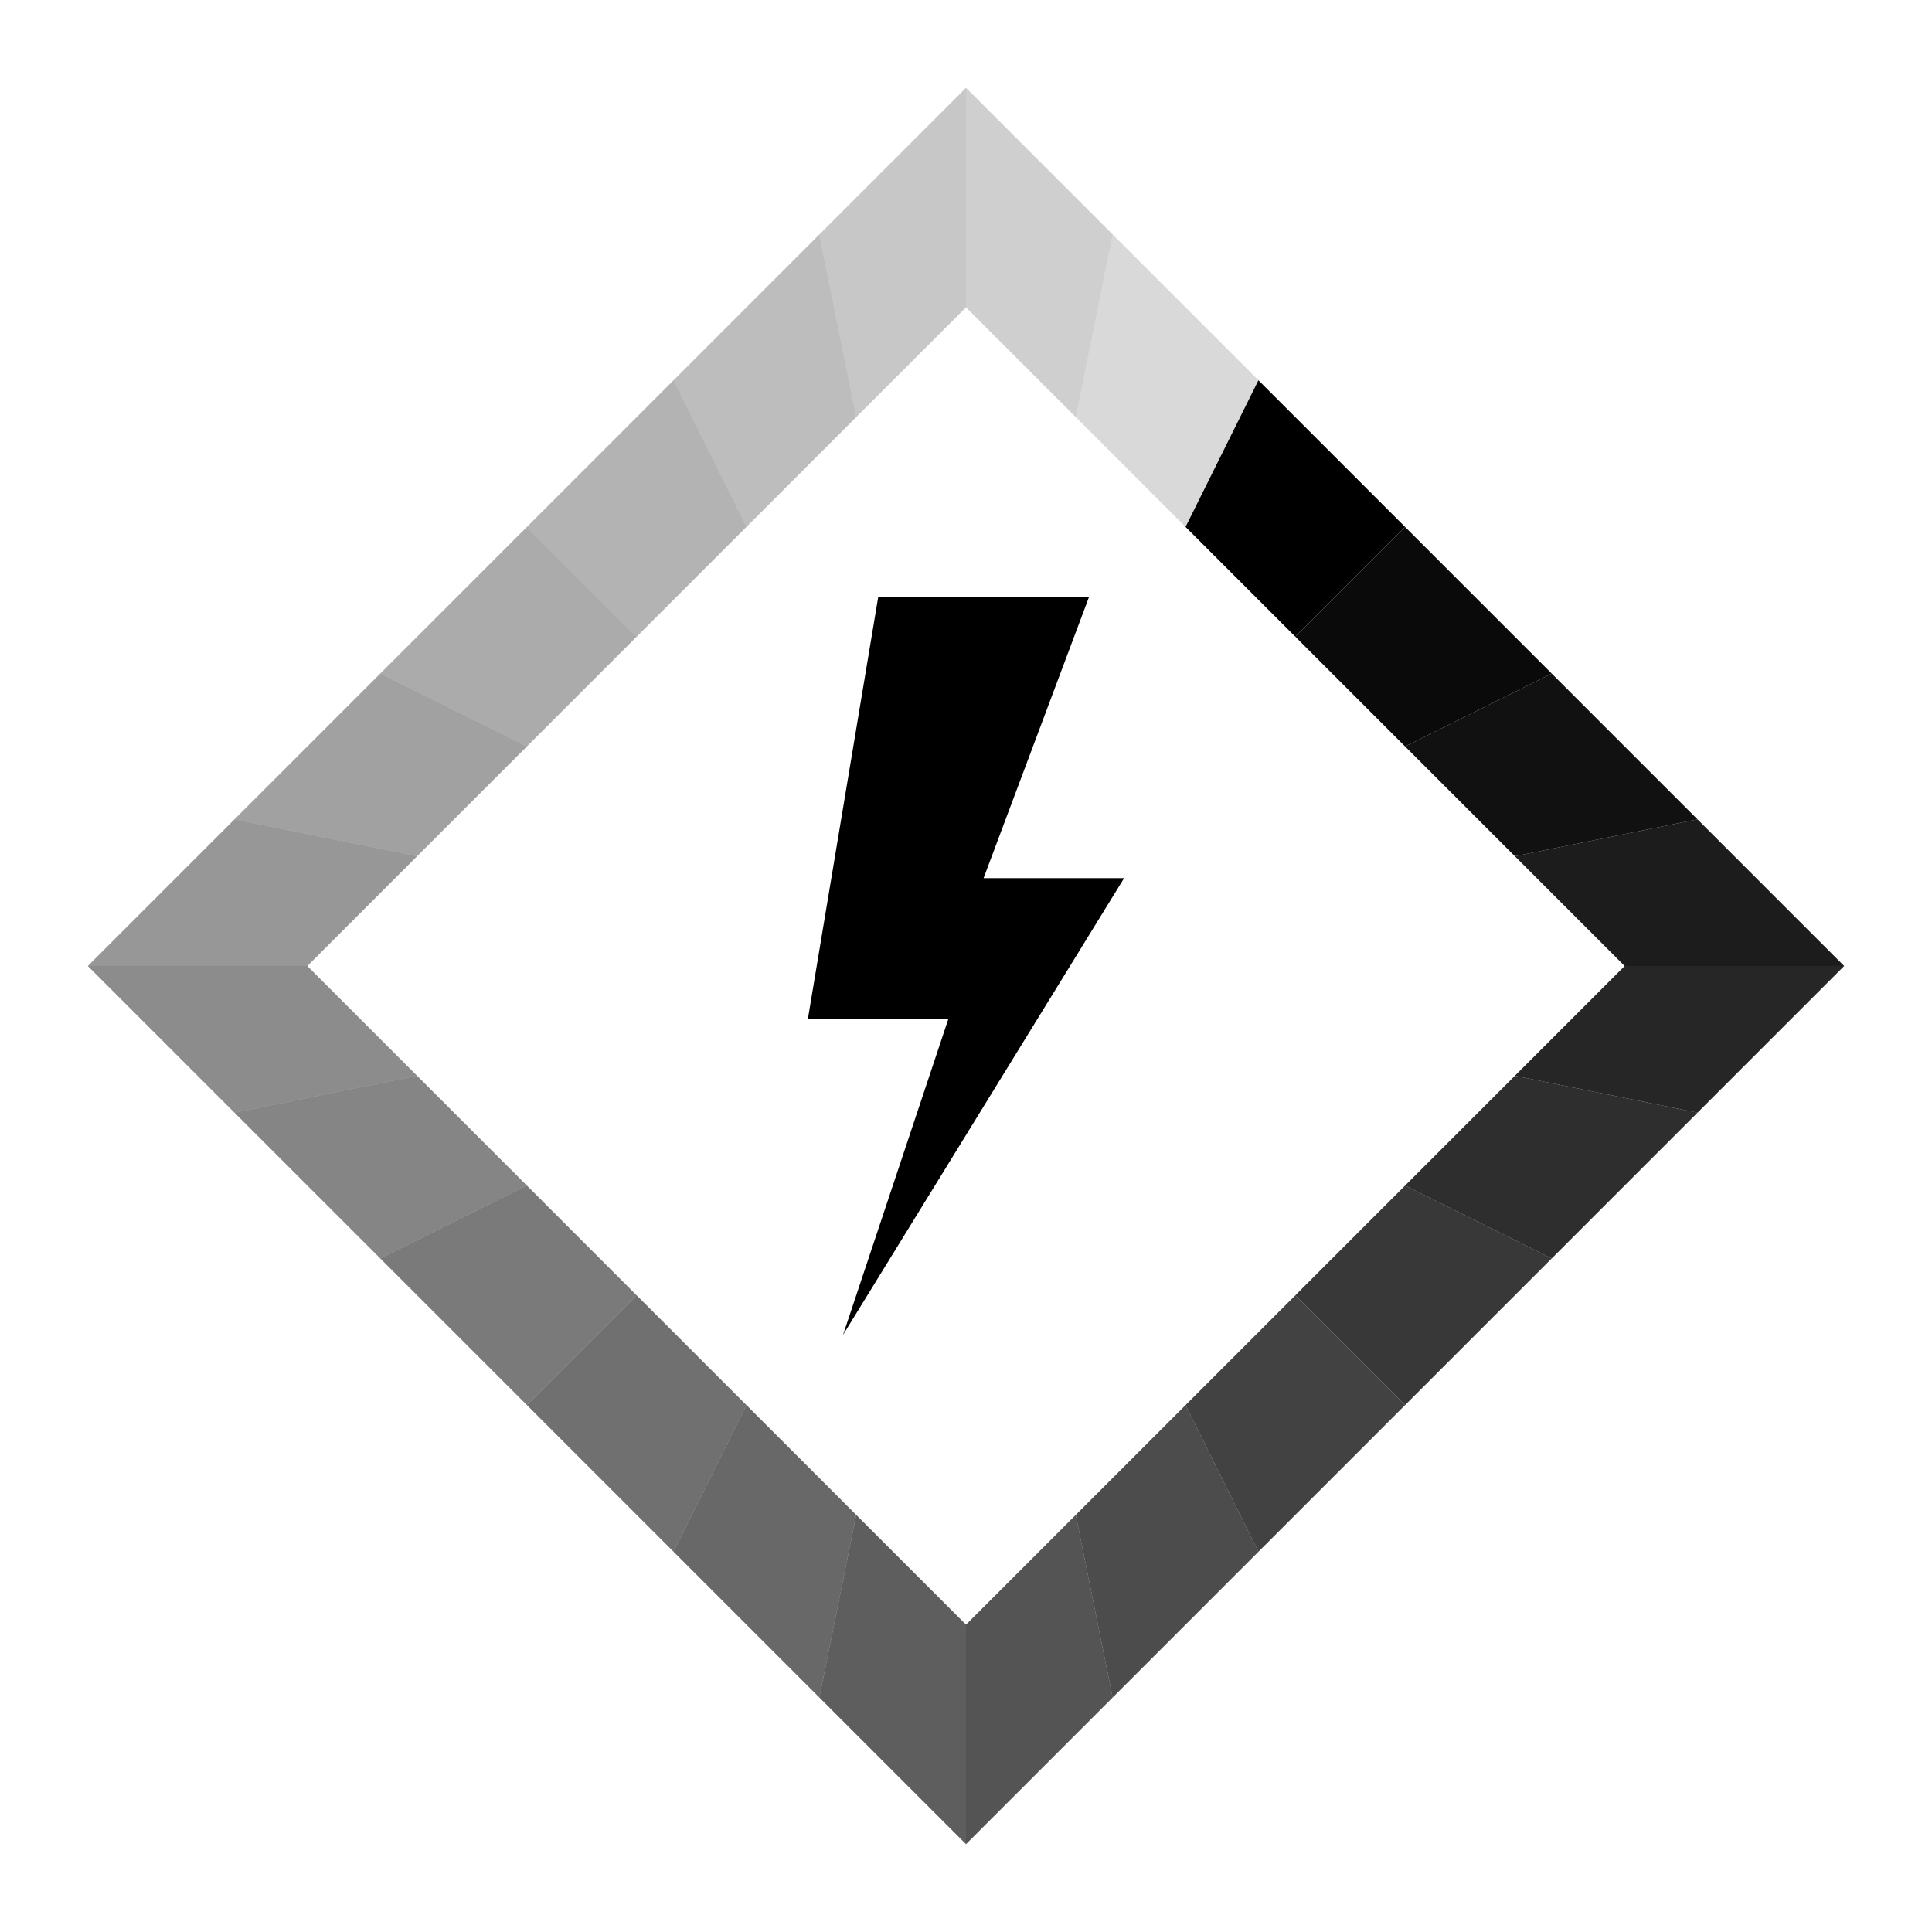
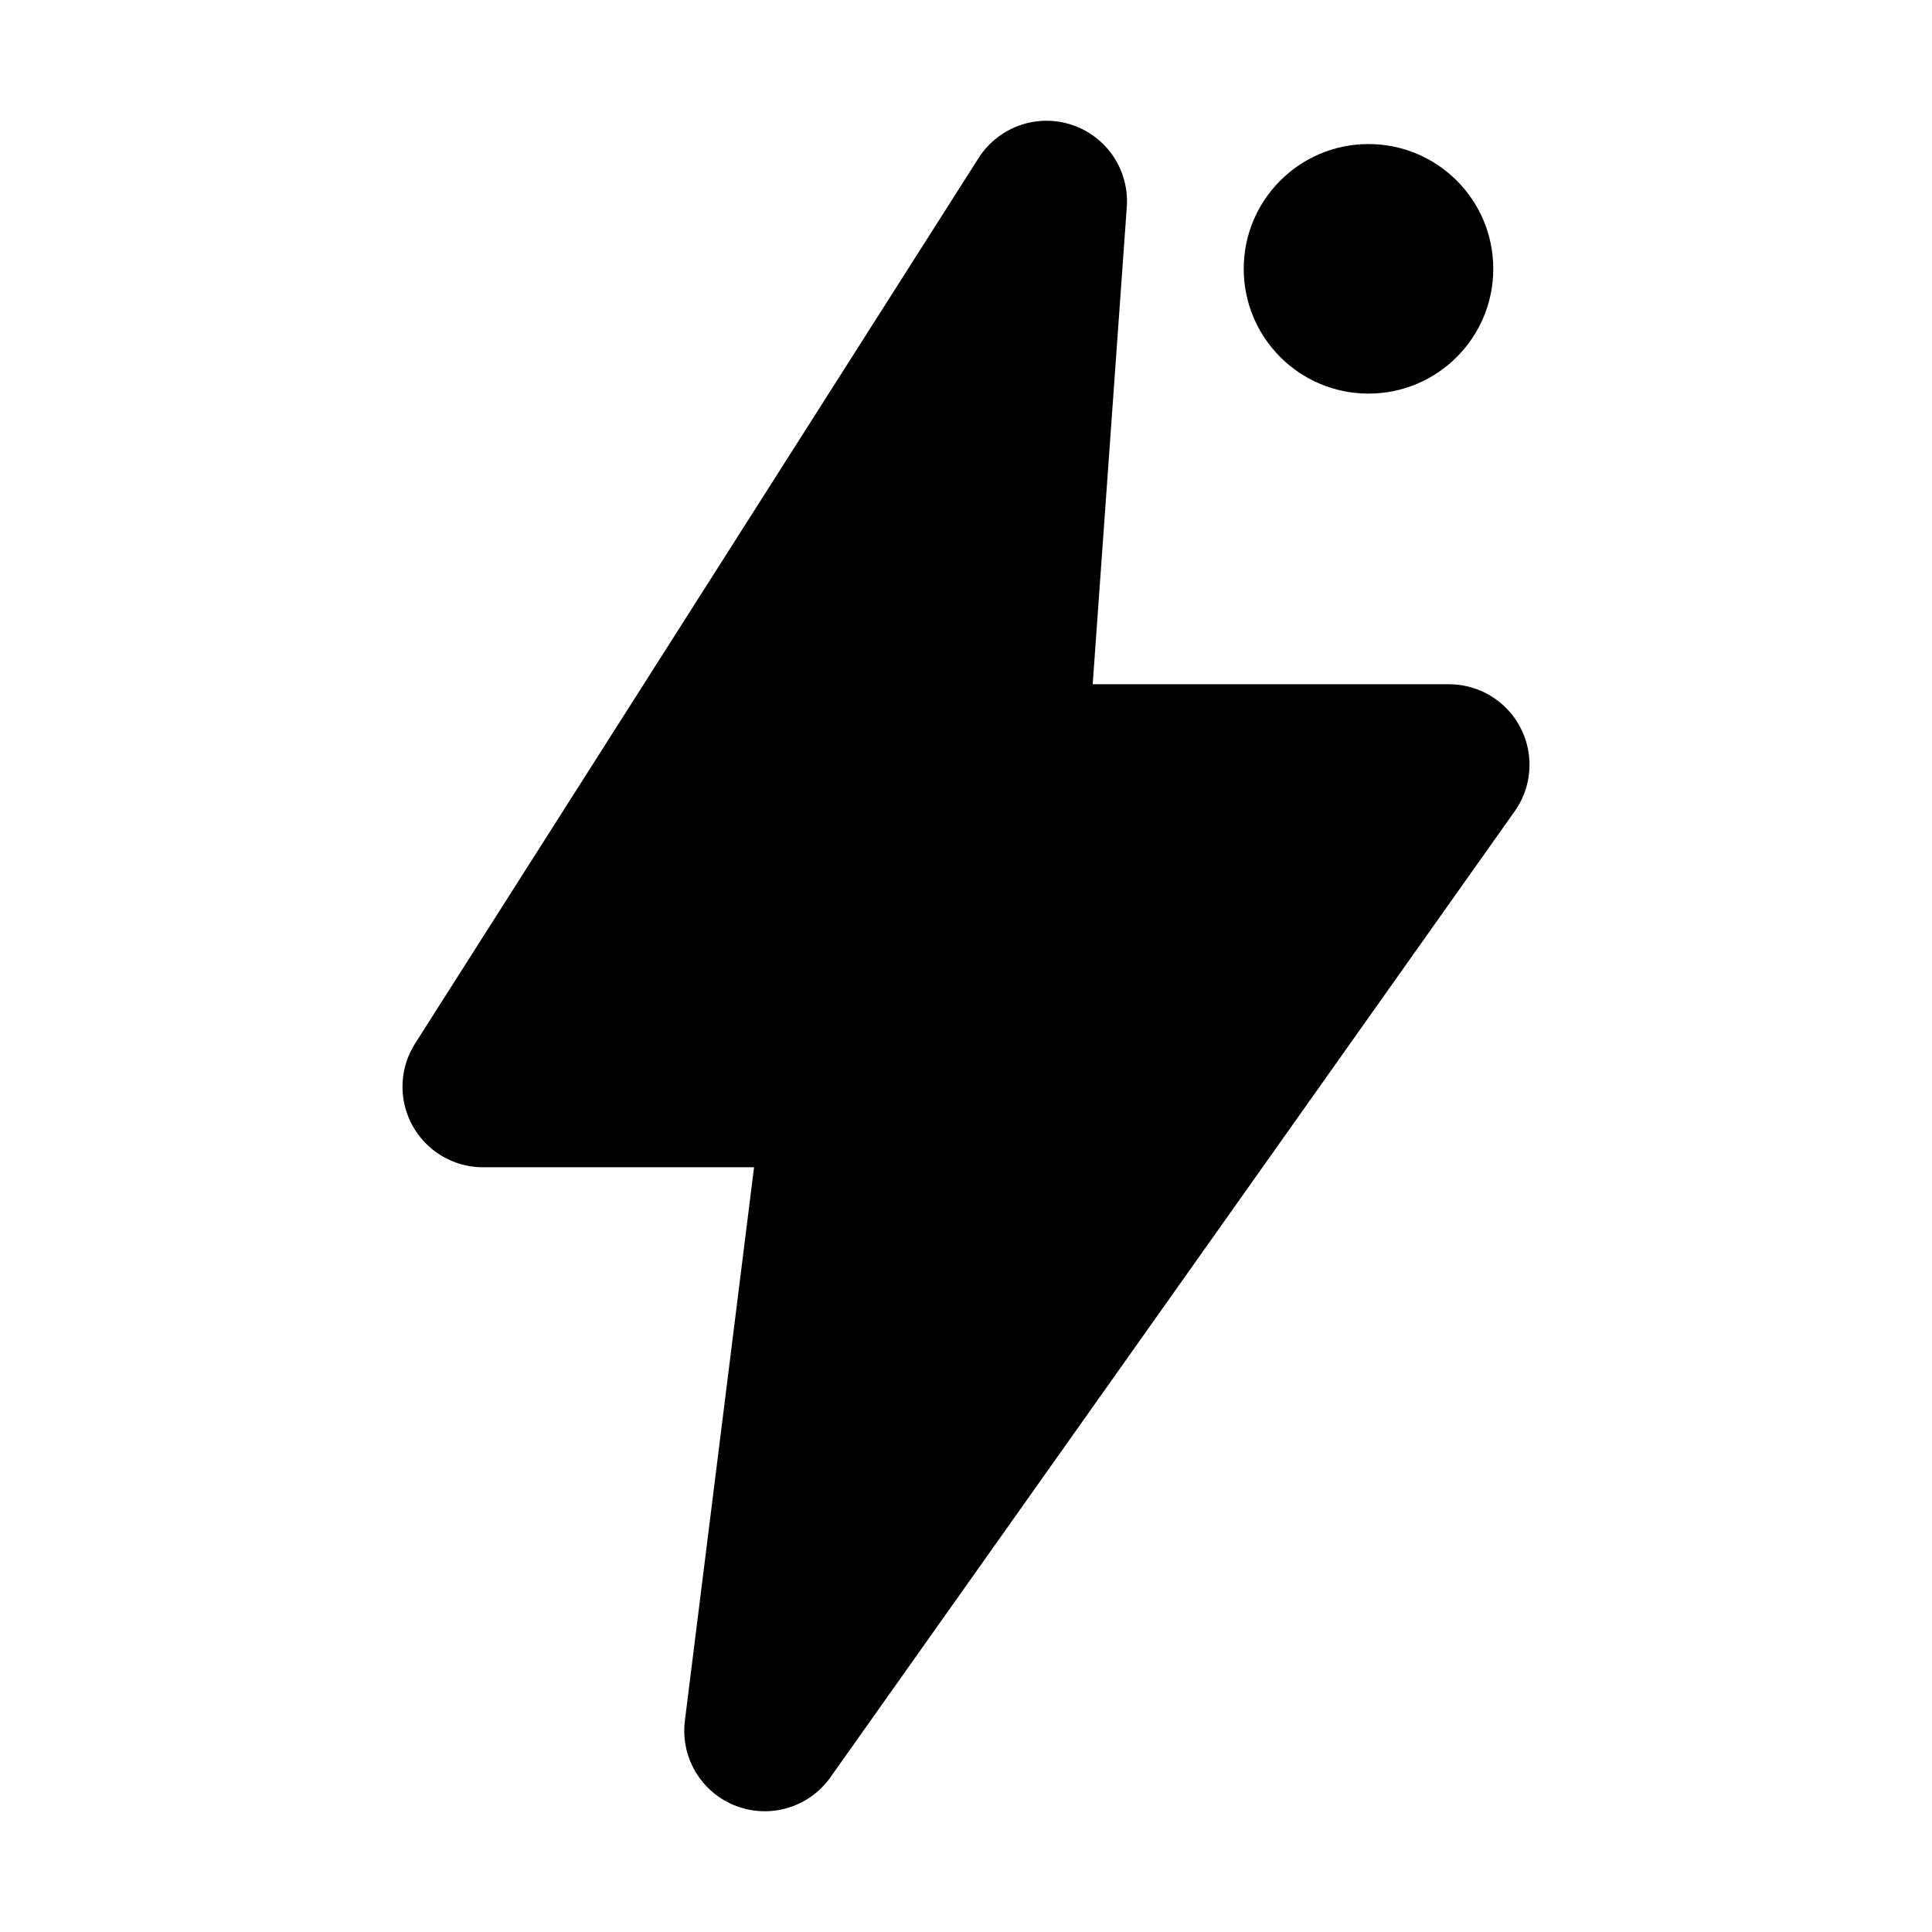
- <svg xmlns="http://www.w3.org/2000/svg" width="300" height="300" viewBox="40 40 220 220" fill="none">
-   <path d="M150,50 L166.7,66.7 L162.5,87.5 L150,75 Z" fill="black" fill-opacity="0.19" />
-   <path d="M166.7,66.7 L183.3,83.3 L175,100 L162.5,87.5 Z" fill="black" fill-opacity="0.15" />
-   <path d="M183.3,83.3 L200,100 L187.5,112.5 L175,100 Z" fill="black" />
-   <path d="M200,100 L216.7,116.7 L200,125 L187.5,112.5 Z" fill="black" fill-opacity="0.96" />
-   <path d="M216.7,116.7 L233.3,133.3 L212.5,137.5 L200,125 Z" fill="black" fill-opacity="0.93" />
-   <path d="M233.3,133.3 L250,150 L225,150 L212.5,137.5 Z" fill="black" fill-opacity="0.89" />
-   <path d="M250,150 L233.3,166.7 L212.5,162.5 L225,150 Z" fill="black" fill-opacity="0.85" />
-   <path d="M233.3,166.7 L216.7,183.3 L200,175 L212.5,162.5 Z" fill="black" fill-opacity="0.82" />
-   <path d="M216.7,183.3 L200,200 L187.5,187.5 L200,175 Z" fill="black" fill-opacity="0.78" />
-   <path d="M200,200 L183.3,216.7 L175,200 L187.5,187.5 Z" fill="black" fill-opacity="0.74" />
-   <path d="M183.3,216.7 L166.7,233.3 L162.5,212.5 L175,200 Z" fill="black" fill-opacity="0.7" />
-   <path d="M166.7,233.3 L150,250 L150,225 L162.5,212.5 Z" fill="black" fill-opacity="0.67" />
-   <path d="M150,250 L133.3,233.3 L137.5,212.5 L150,225 Z" fill="black" fill-opacity="0.63" />
-   <path d="M133.3,233.3 L116.7,216.7 L125,200 L137.5,212.5 Z" fill="black" fill-opacity="0.59" />
-   <path d="M116.7,216.7 L100,200 L112.5,187.5 L125,200 Z" fill="black" fill-opacity="0.56" />
-   <path d="M100,200 L83.3,183.3 L100,175 L112.5,187.5 Z" fill="black" fill-opacity="0.52" />
-   <path d="M83.3,183.3 L66.7,166.7 L87.5,162.5 L100,175 Z" fill="black" fill-opacity="0.48" />
-   <path d="M66.7,166.7 L50,150 L75,150 L87.5,162.5 Z" fill="black" fill-opacity="0.45" />
-   <path d="M50,150 L66.7,133.3 L87.5,137.5 L75,150 Z" fill="black" fill-opacity="0.41" />
-   <path d="M66.7,133.3 L83.3,116.7 L100,125 L87.5,137.5 Z" fill="black" fill-opacity="0.37" />
-   <path d="M83.3,116.7 L100,100 L112.5,112.5 L100,125 Z" fill="black" fill-opacity="0.33" />
-   <path d="M100,100 L116.7,83.3 L125,100 L112.5,112.5 Z" fill="black" fill-opacity="0.3" />
-   <path d="M116.7,83.3 L133.3,66.7 L137.5,87.5 L125,100 Z" fill="black" fill-opacity="0.26" />
-   <path d="M133.3,66.7 L150,50 L150,75 L137.5,87.5 Z" fill="black" fill-opacity="0.22" />
-   <path d="M140,108 L164,108 L152,140 L168,140 L136,192 L148,156 L132,156 Z" fill="black" />
+ <svg xmlns="http://www.w3.org/2000/svg" viewBox="0 0 48 48" fill="none">
+   <path d="M26 5 L12 27 H21 L19 43 L36 19 H25 Z" fill="black" stroke="black" stroke-width="4" stroke-linejoin="round" />
+   <circle cx="34.000" cy="6.679" r="3.1" fill="black" />
</svg>
